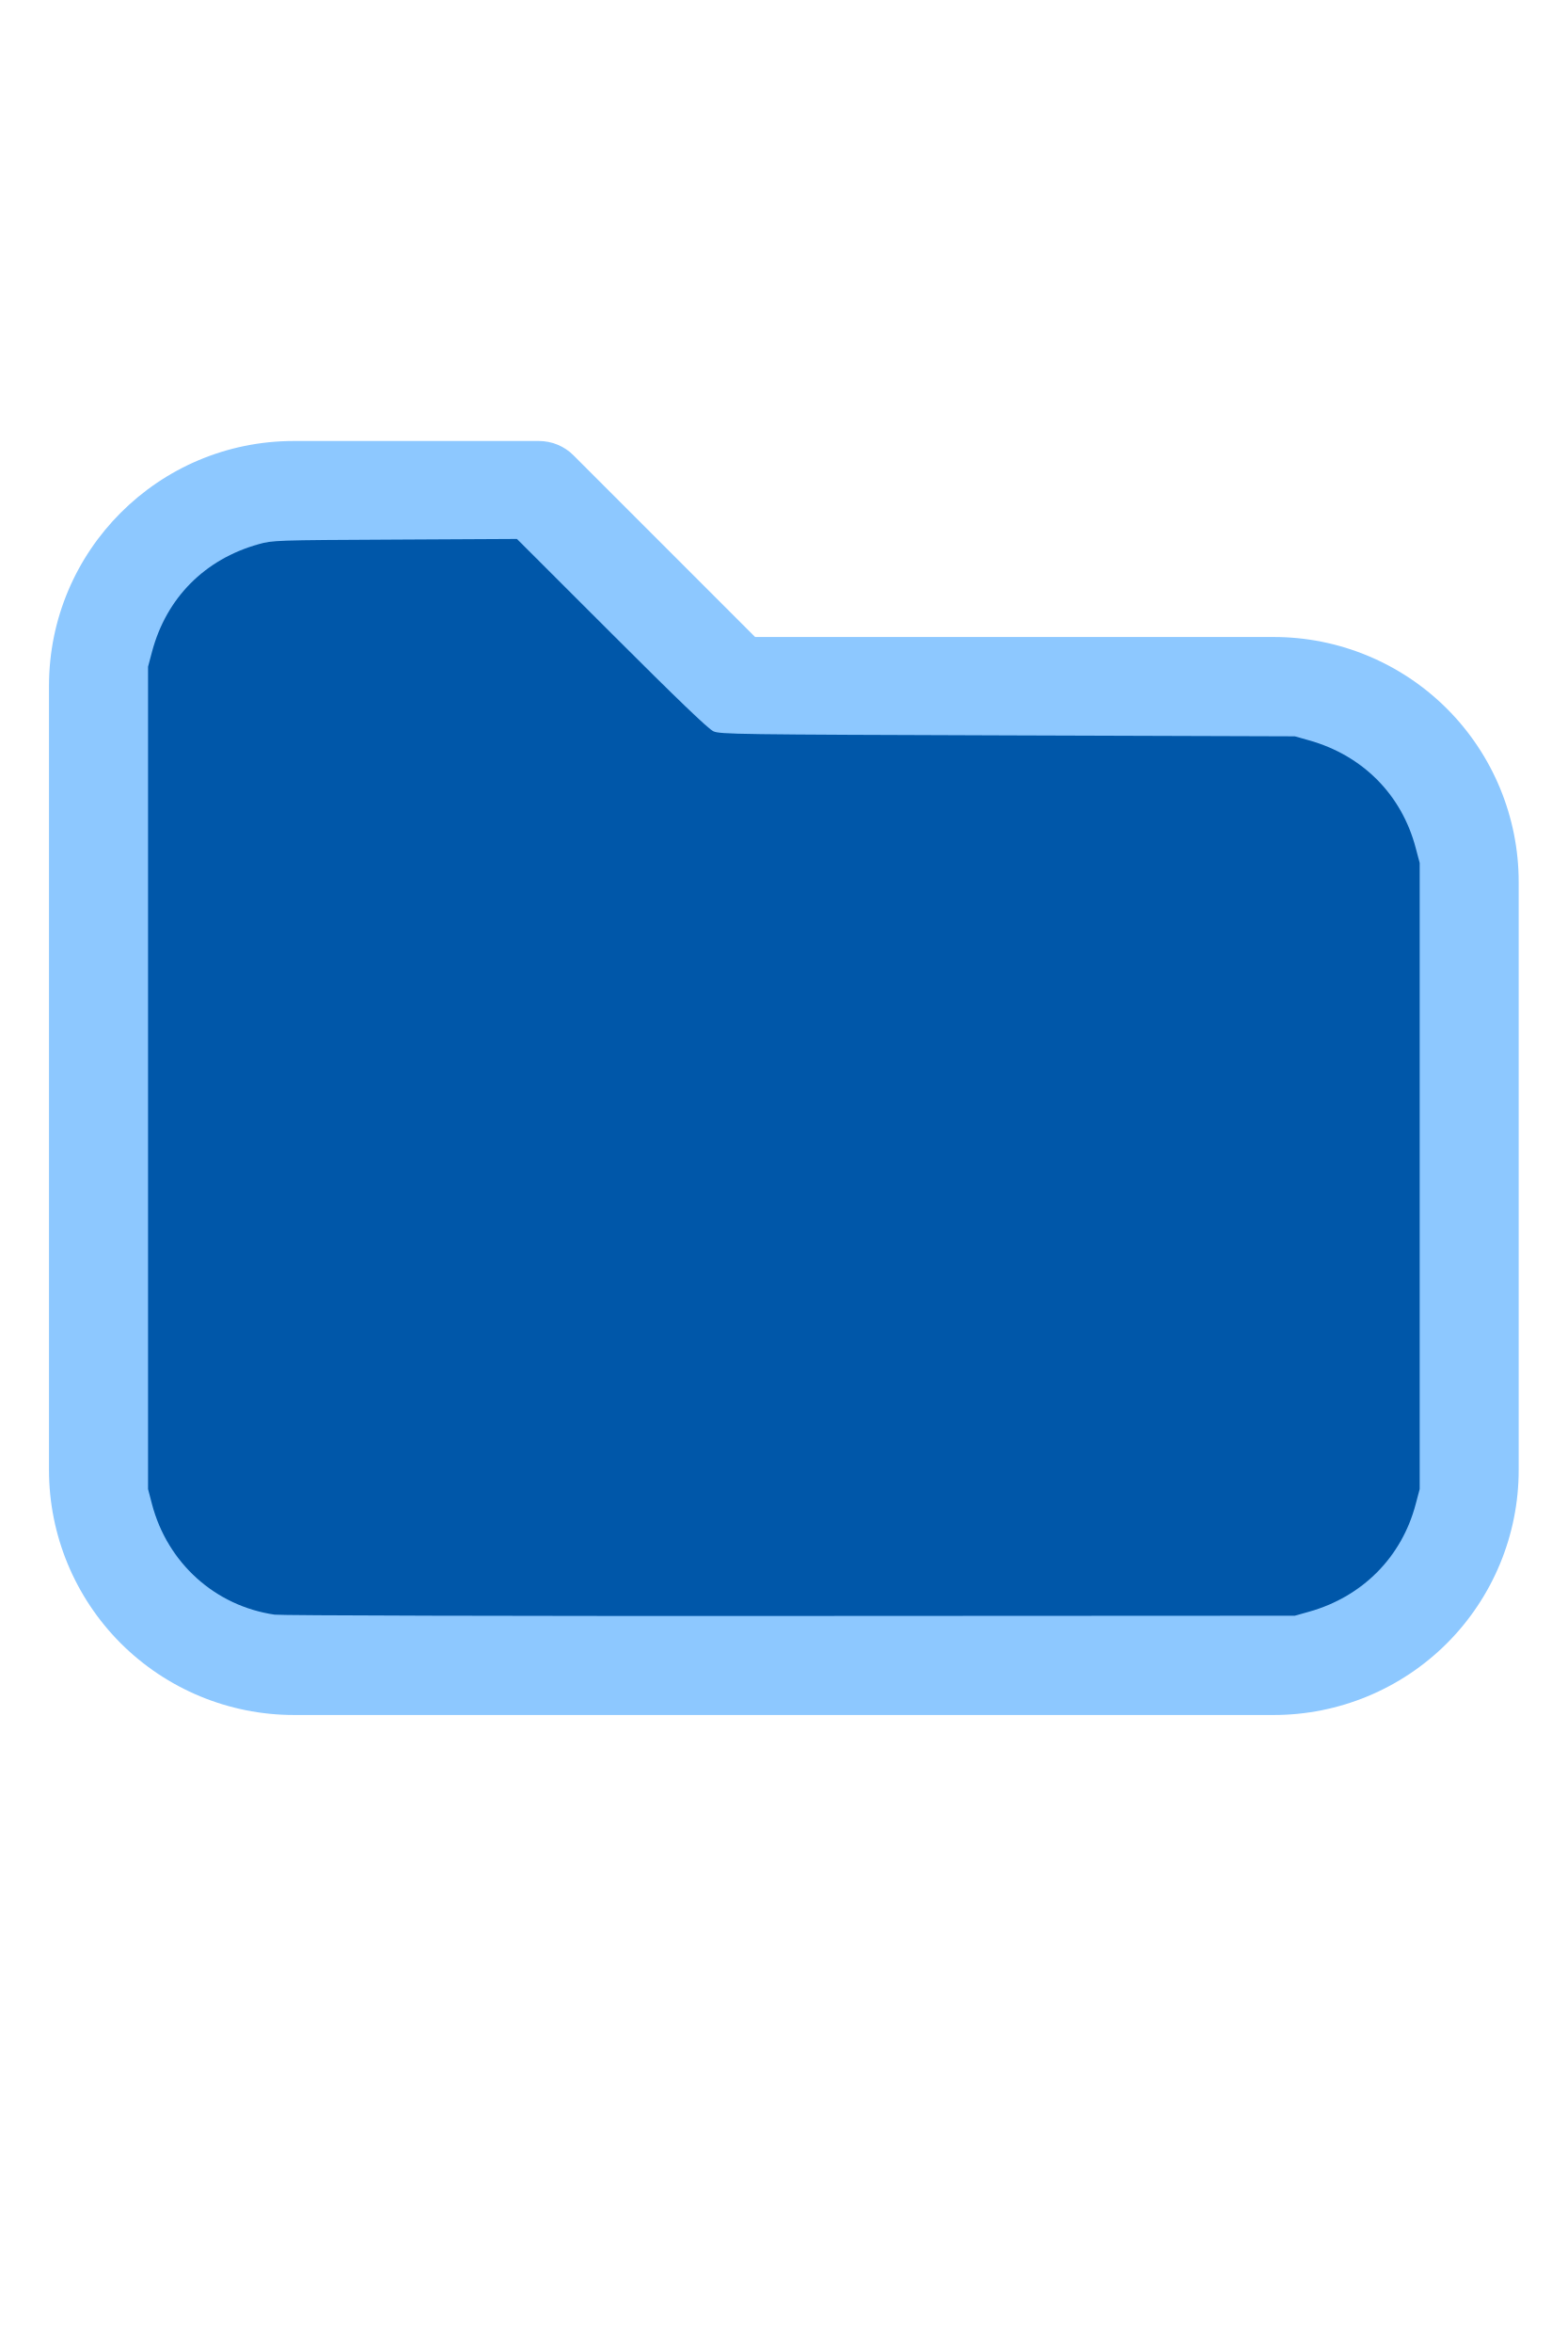
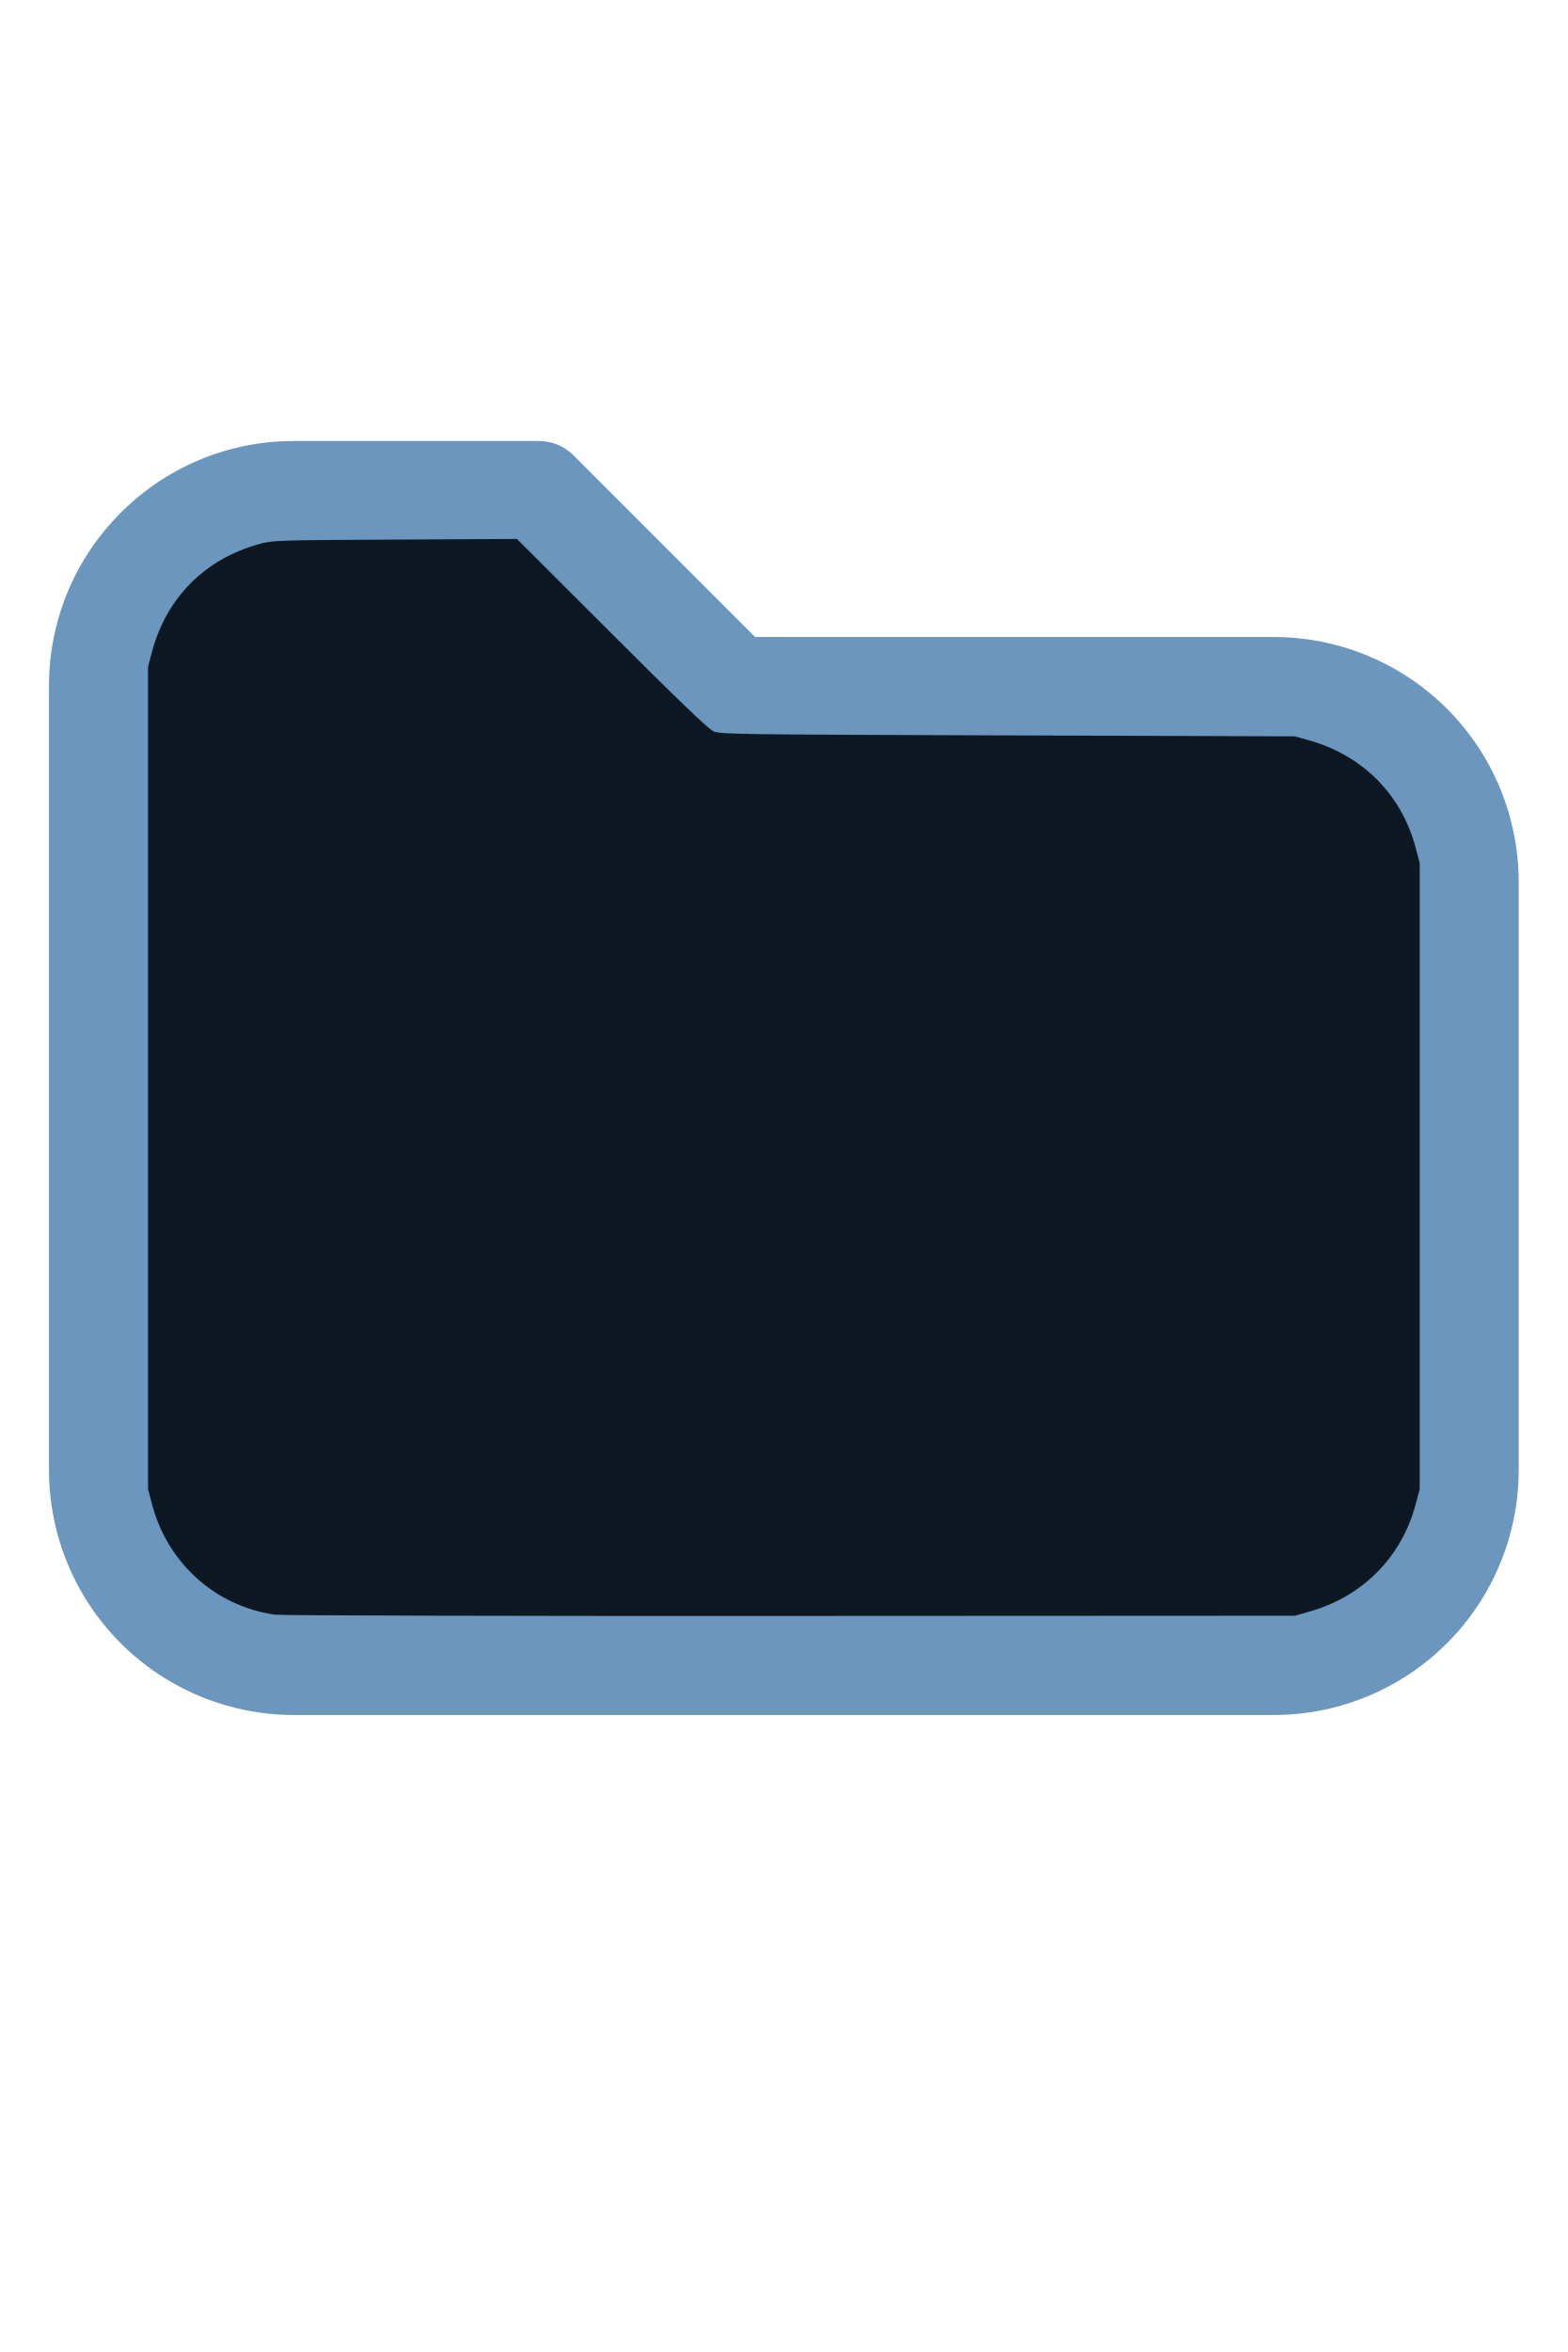
<svg xmlns="http://www.w3.org/2000/svg" version="1.1" width="16" height="24" viewBox="0 0 32 32" xml:space="preserve">
-   <g style="fill:#8DC8FF;">
+   <g style="fill:#6B96BE;">
    <path d="M1,5.998l-0,16.002c-0,1.326 0.527,2.598 1.464,3.536c0.938,0.937 2.21,1.464 3.536,1.464c5.322,0 14.678,-0 20,0c1.326,0 2.598,-0.527 3.536,-1.464c0.937,-0.938 1.464,-2.21 1.464,-3.536c0,-3.486 0,-8.514 0,-12c0,-1.326 -0.527,-2.598 -1.464,-3.536c-0.938,-0.937 -2.21,-1.464 -3.536,-1.464c-0,0 -10.586,0 -10.586,0c0,-0 -3.707,-3.707 -3.707,-3.707c-0.187,-0.188 -0.442,-0.293 -0.707,-0.293l-5.002,0c-2.76,0 -4.998,2.238 -4.998,4.998Zm2,-0l-0,16.002c-0,0.796 0.316,1.559 0.879,2.121c0.562,0.563 1.325,0.879 2.121,0.879l20,0c0.796,0 1.559,-0.316 2.121,-0.879c0.563,-0.562 0.879,-1.325 0.879,-2.121c0,-3.486 0,-8.514 0,-12c0,-0.796 -0.316,-1.559 -0.879,-2.121c-0.562,-0.563 -1.325,-0.879 -2.121,-0.879c-7.738,0 -11,0 -11,0c-0.265,0 -0.52,-0.105 -0.707,-0.293c-0,0 -3.707,-3.707 -3.707,-3.707c-0,0 -4.588,0 -4.588,0c-1.656,0 -2.998,1.342 -2.998,2.998Z" />
  </g>
-   <g style="fill:#0057A9;stroke-width:0;">
+   <g style="fill:#0E1822;stroke-width:0;">
    <path d="M 5.606,24.952 C 4.392,24.775 3.42,23.9 3.103,22.699 L 3.022,22.389 V 13.998 5.606 L 3.104,5.298 C 3.396,4.203 4.18,3.412 5.279,3.106 5.565,3.026 5.615,3.024 8.061,3.012 l 2.491,-0.013 1.932,1.93 c 1.344,1.343 1.976,1.95 2.078,1.995 0.137,0.062 0.474,0.066 6.007,0.084 l 5.861,0.019 0.291,0.082 c 1.095,0.308 1.89,1.109 2.176,2.193 l 0.082,0.309 V 16 22.389 l -0.082,0.309 c -0.284,1.079 -1.086,1.888 -2.176,2.194 l -0.291,0.082 -10.303,0.005 c -5.7,0.003 -10.4,-0.009 -10.521,-0.027 z" />
  </g>
</svg>
